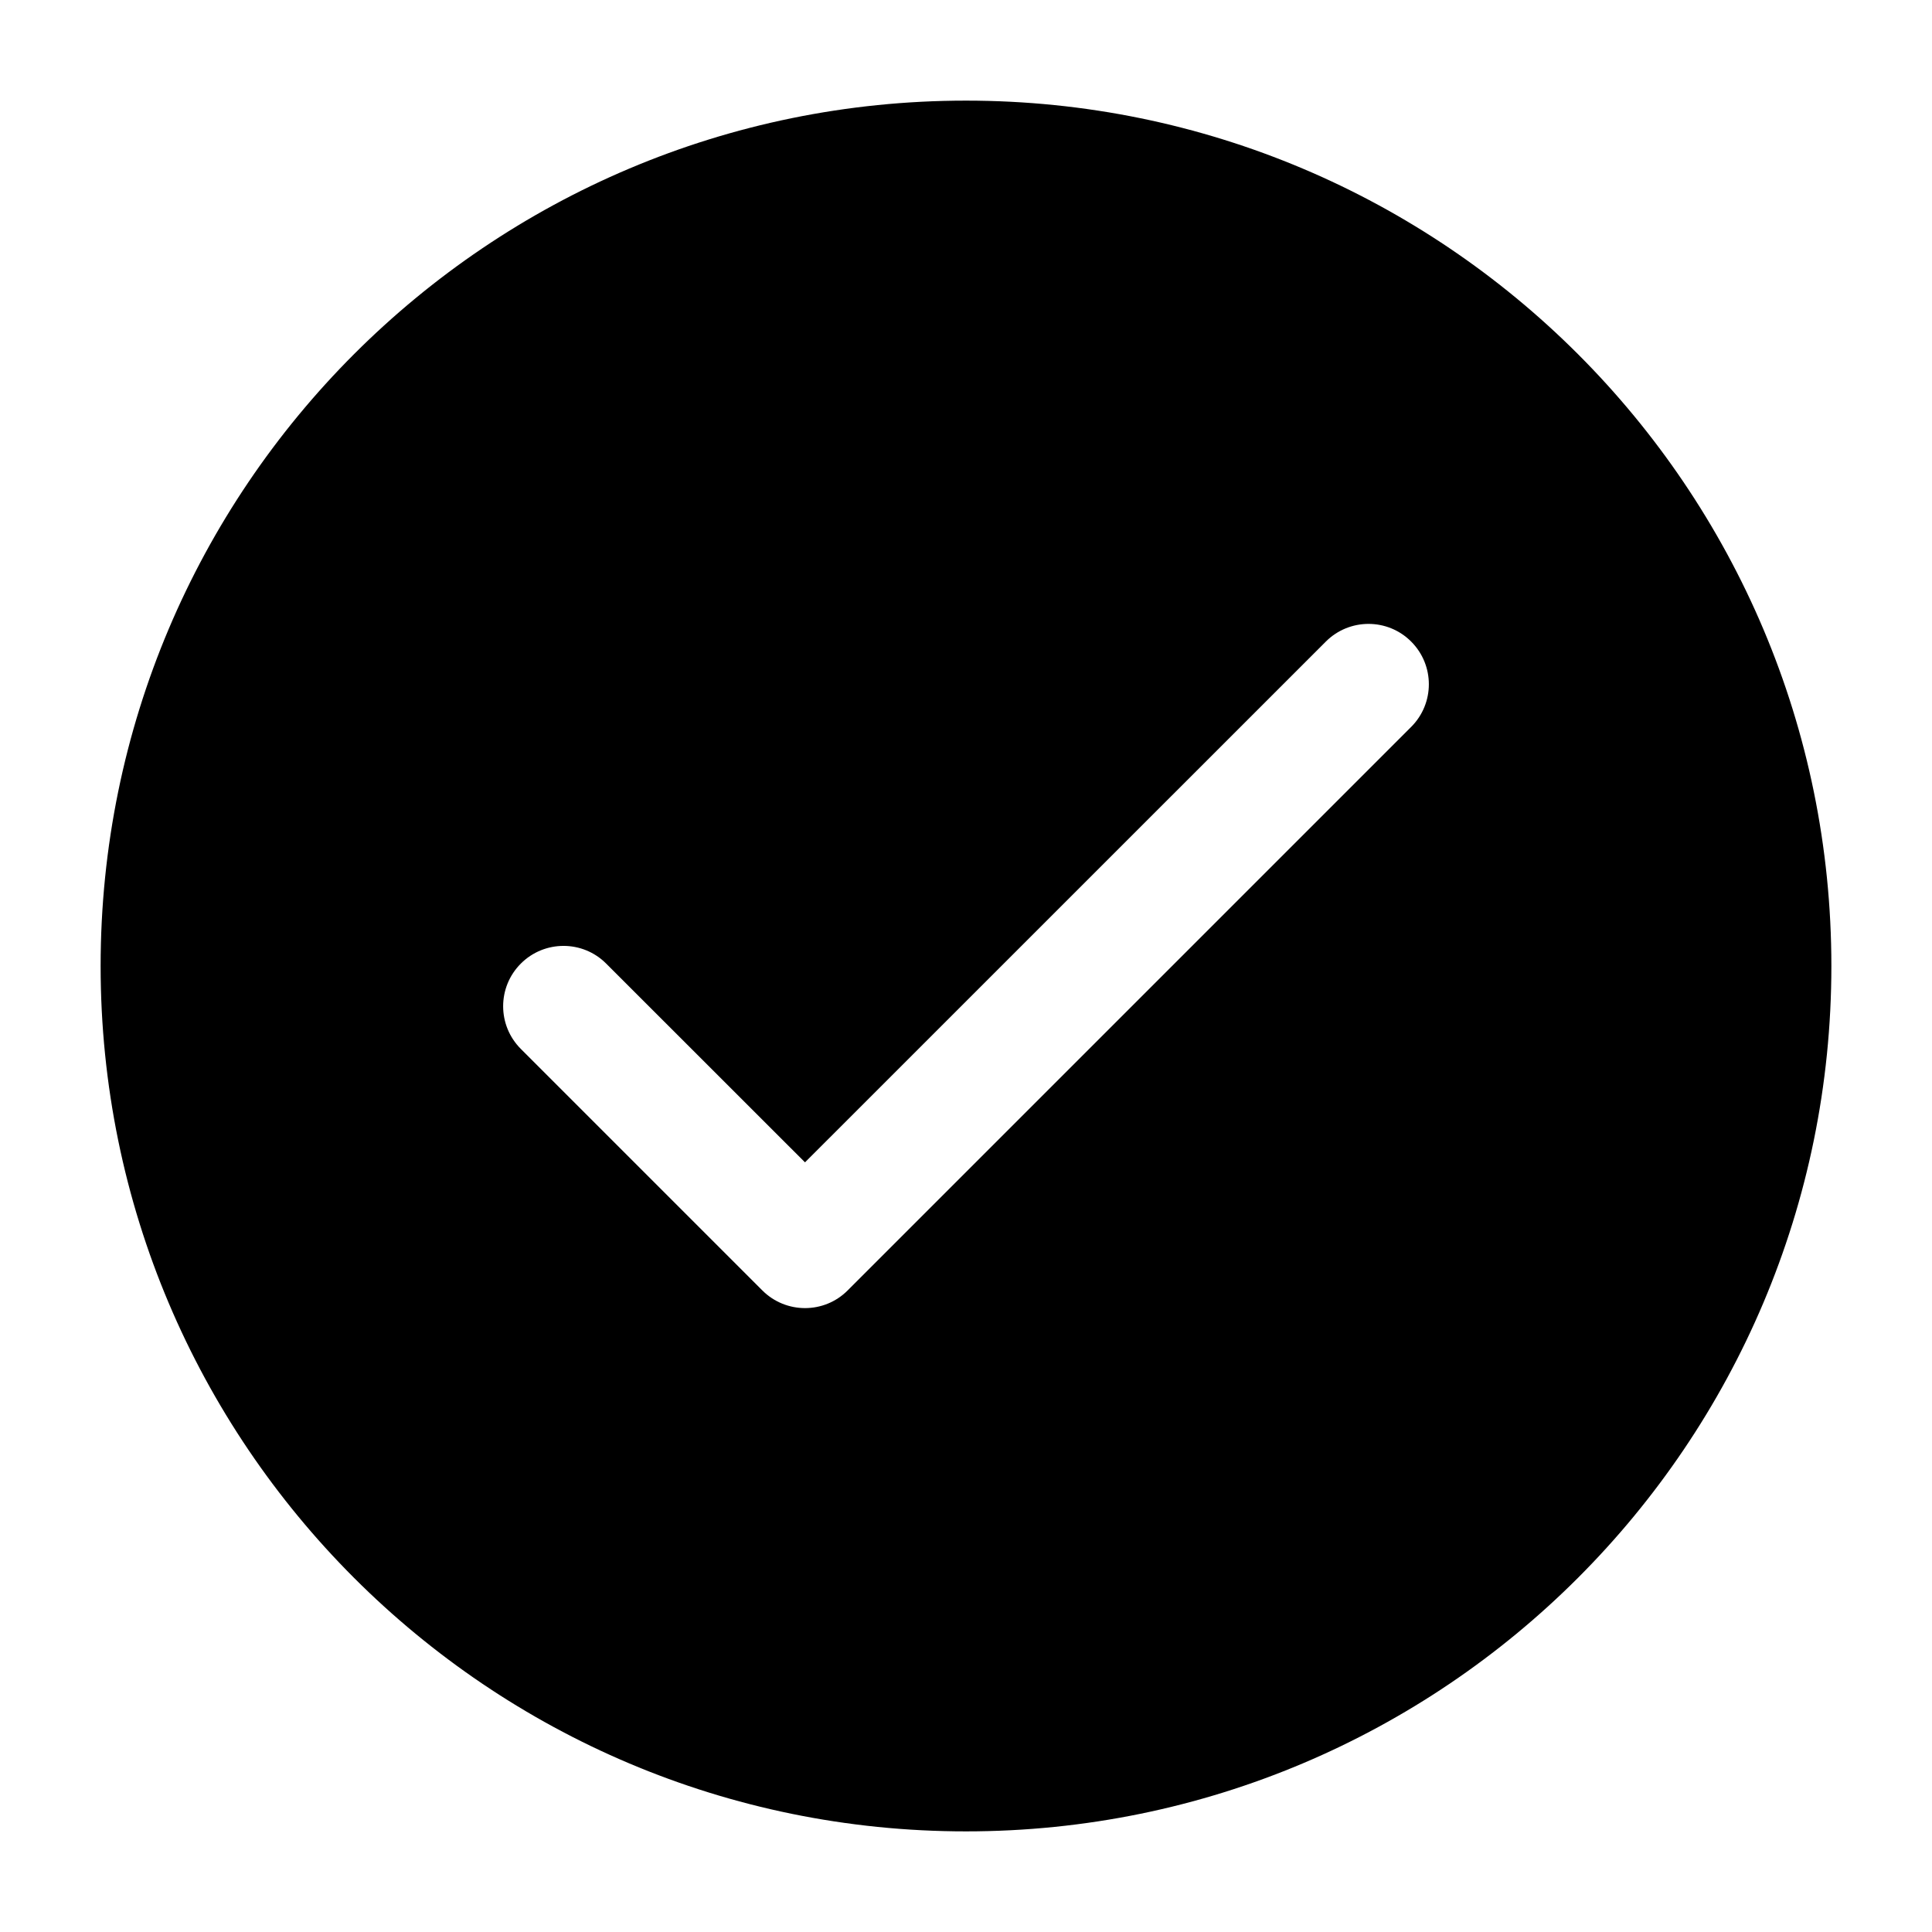
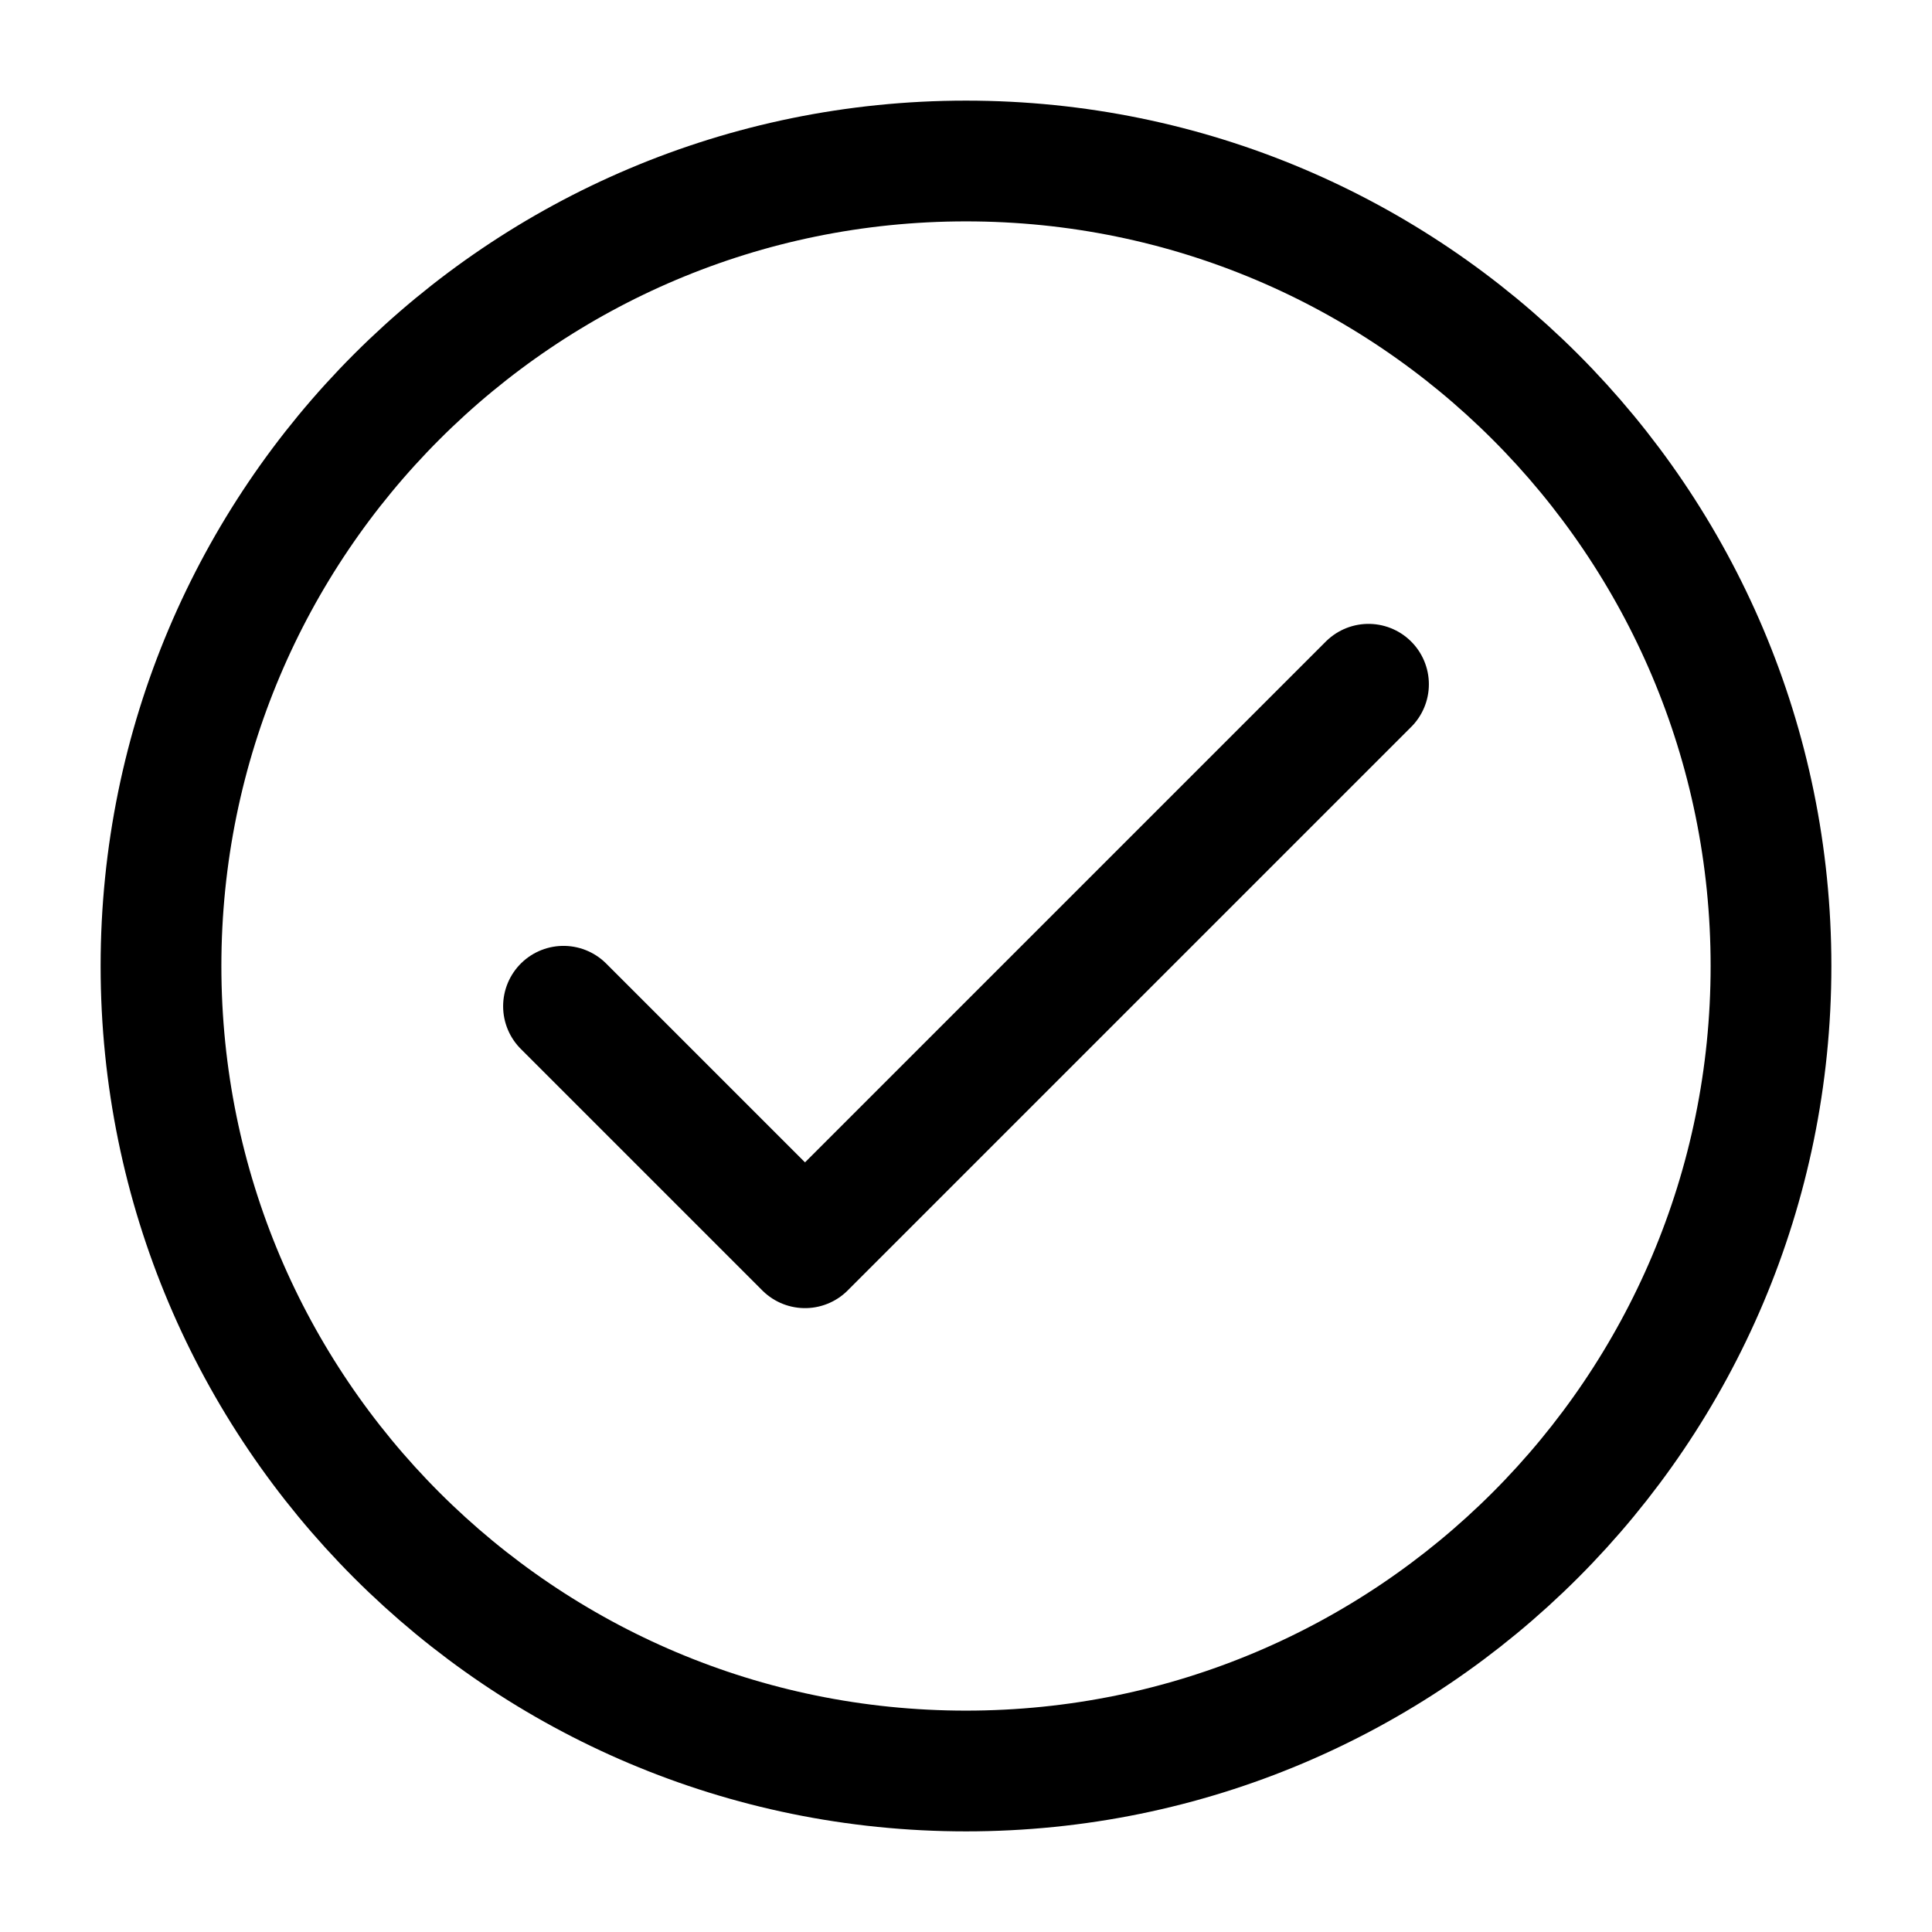
- <svg xmlns="http://www.w3.org/2000/svg" width="24" height="24" viewBox="0 0 24 24" fill="none">
-   <path fill-rule="evenodd" clip-rule="evenodd" d="M12 1.25C6.063 1.25 1.25 6.063 1.25 12C1.25 17.937 6.063 22.75 12 22.75C17.937 22.75 22.75 17.937 22.75 12C22.75 6.063 17.937 1.25 12 1.25ZM7.53 11.97C7.238 11.677 6.763 11.677 6.47 11.97C6.177 12.263 6.177 12.737 6.47 13.03L9.47 16.03C9.763 16.323 10.238 16.323 10.53 16.03L17.53 9.03C17.823 8.737 17.823 8.263 17.53 7.97C17.238 7.677 16.763 7.677 16.47 7.97L10 14.439L7.53 11.97Z" fill="currentColor" />
+ <svg xmlns="http://www.w3.org/2000/svg" width="24" height="24" stroke-width="1.5" viewBox="0 0 24 24" fill="none">
+   <path d="M7 12.5L10 15.5L17 8.5" stroke="currentColor" stroke-linecap="round" stroke-linejoin="round" />
+   <path d="M12 22C17.523 22 22 17.523 22 12C22 6.477 17.523 2 12 2C6.477 2 2 6.477 2 12C2 17.523 6.477 22 12 22Z" stroke="currentColor" stroke-linecap="round" stroke-linejoin="round" />
</svg>
